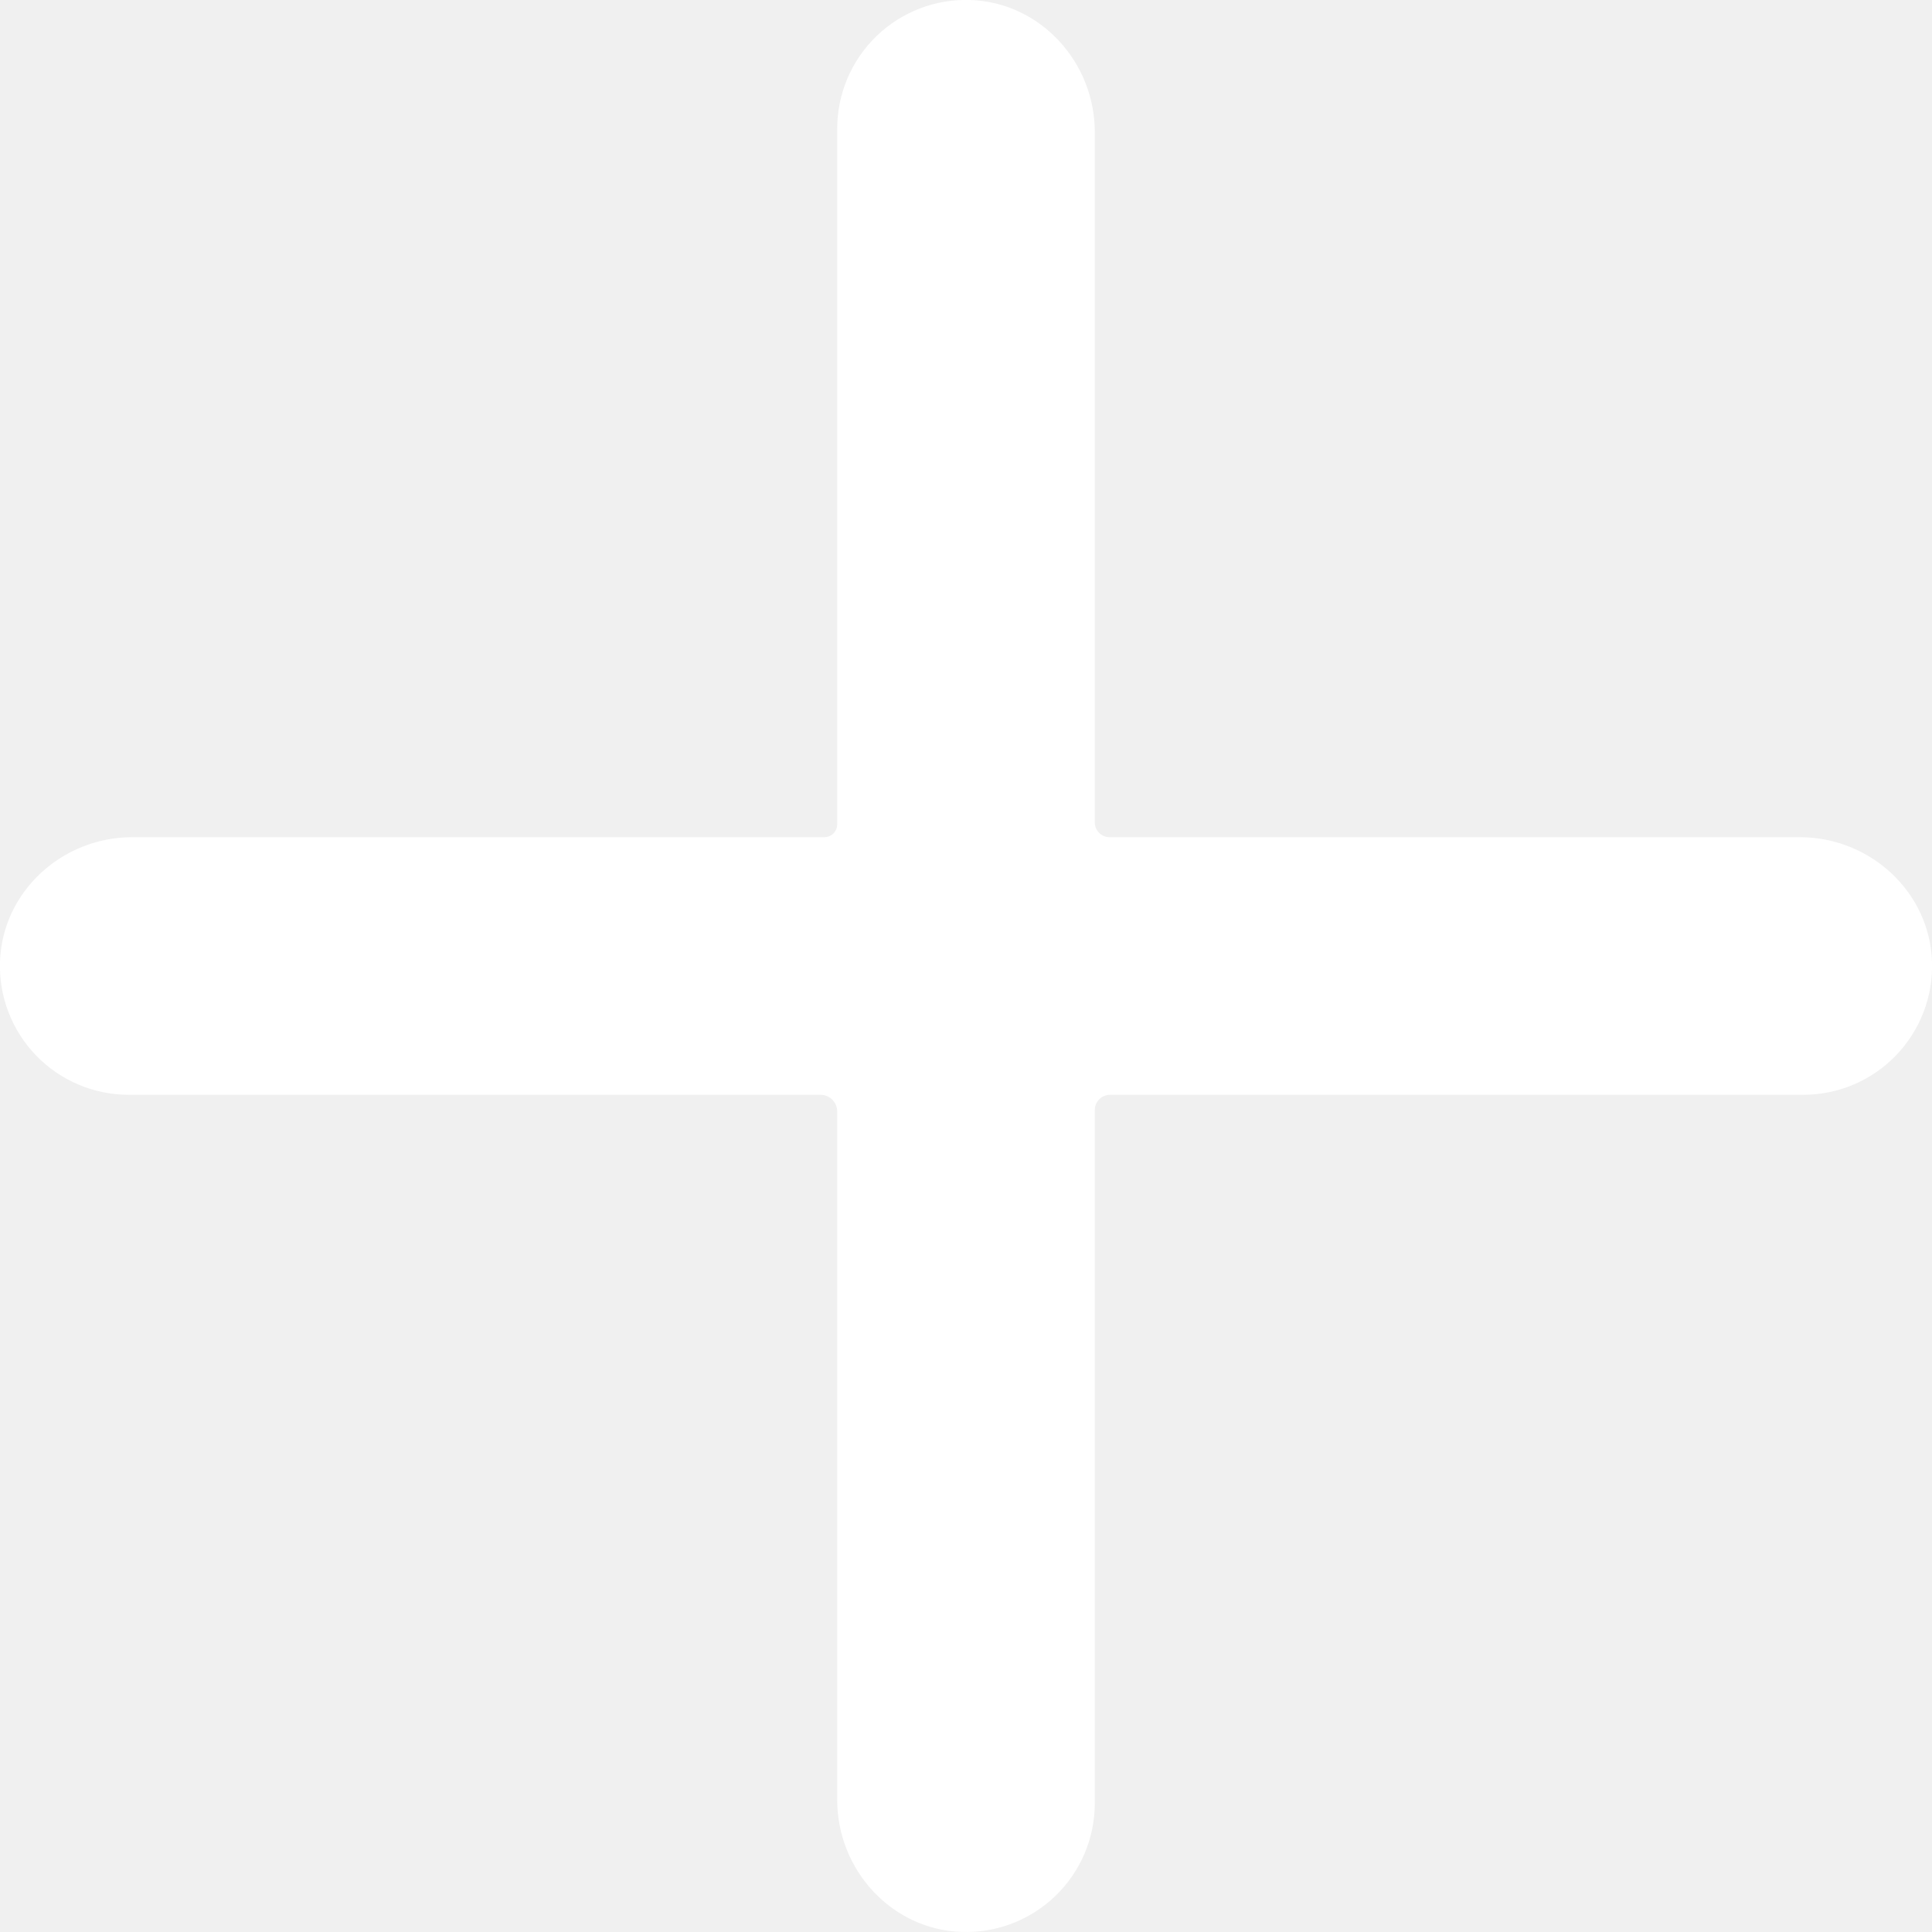
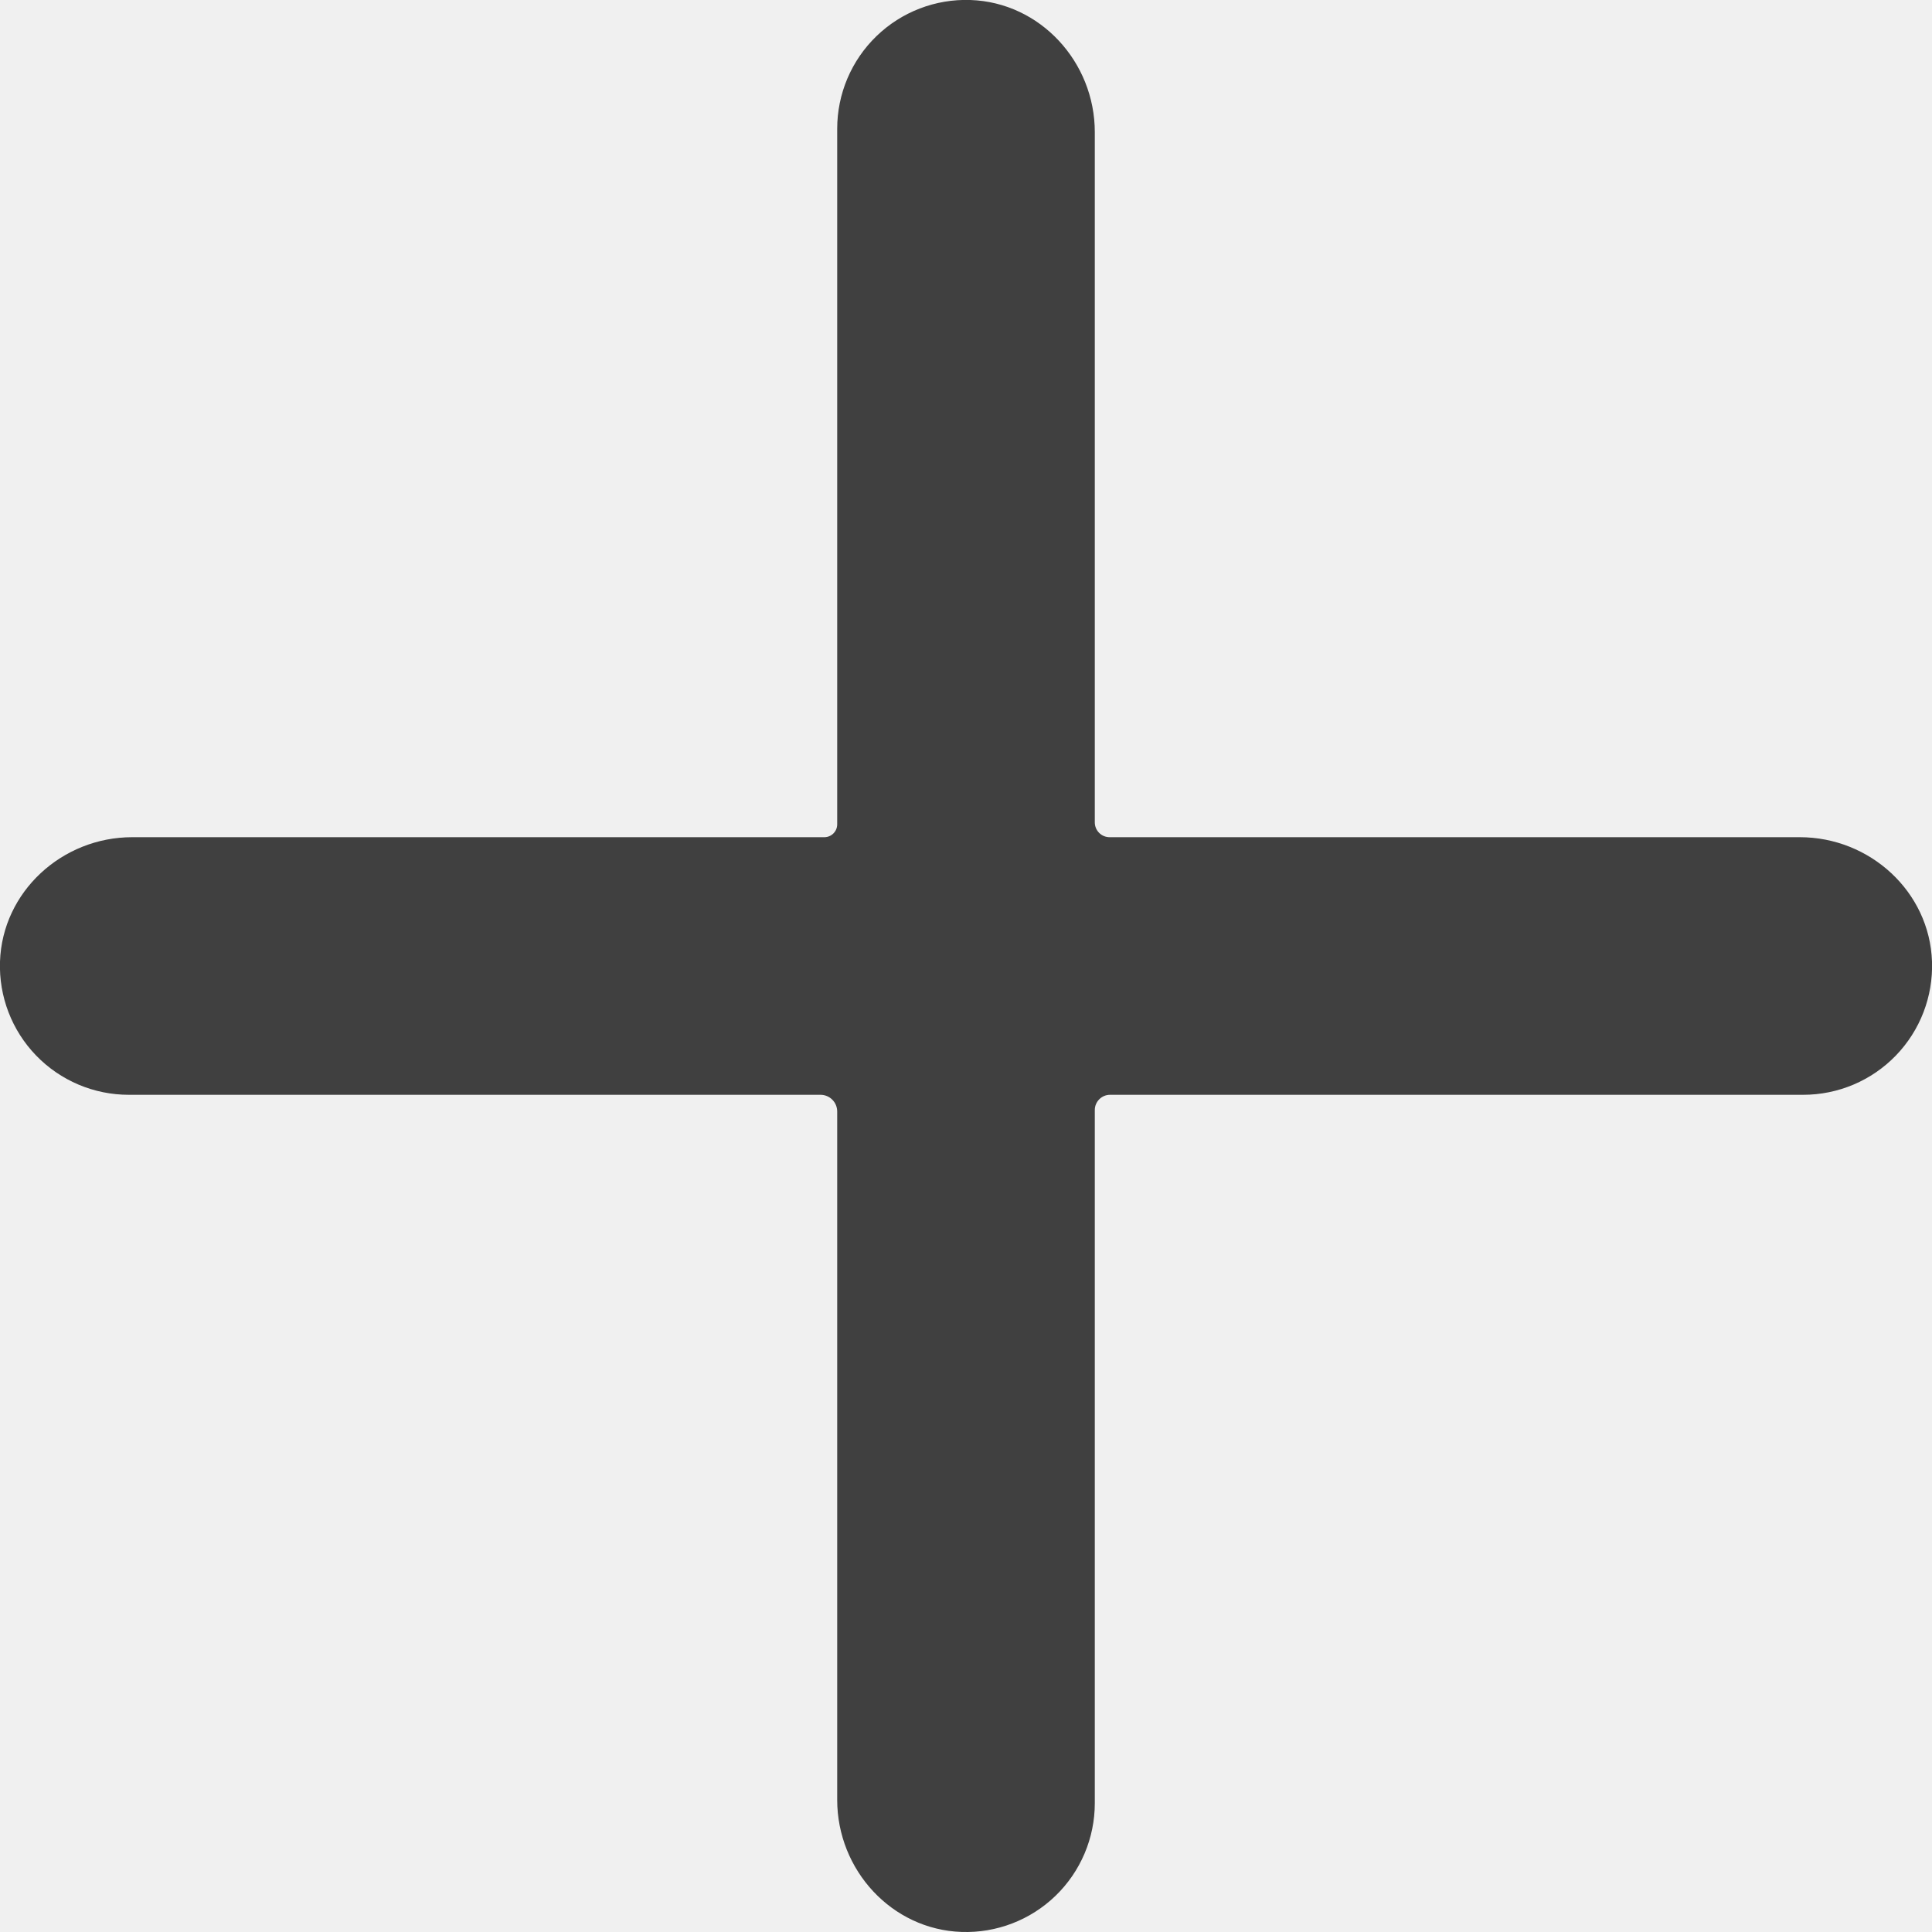
<svg xmlns="http://www.w3.org/2000/svg" viewBox="0 0 300 300">
  <defs>
-     <style>.cls-1{fill:#fff;}</style>
+     <style>.cls-1{fill:#404040;}</style>
  </defs>
  <g id="Layer_2" data-name="Layer 2">
    <g id="logos">
      <path id="plus" class="cls-1" d="M279.48,130H172.31a2.3,2.3,0,0,1-2.31-2.31V20.52C170,9.65,161.55.37,150.68,0A20,20,0,0,0,130,20V128a2,2,0,0,1-2,2H20.52C9.65,130,.37,138.45,0,149.31A20,20,0,0,0,20,170H127.4a2.59,2.59,0,0,1,2.6,2.6V279.48c0,10.87,8.45,20.15,19.32,20.51A20,20,0,0,0,170,280V172.37a2.37,2.37,0,0,1,2.37-2.37H280a20,20,0,0,0,20-20.69C299.63,138.45,290.35,130,279.48,130Z" />
    </g>
  </g>
</svg>
